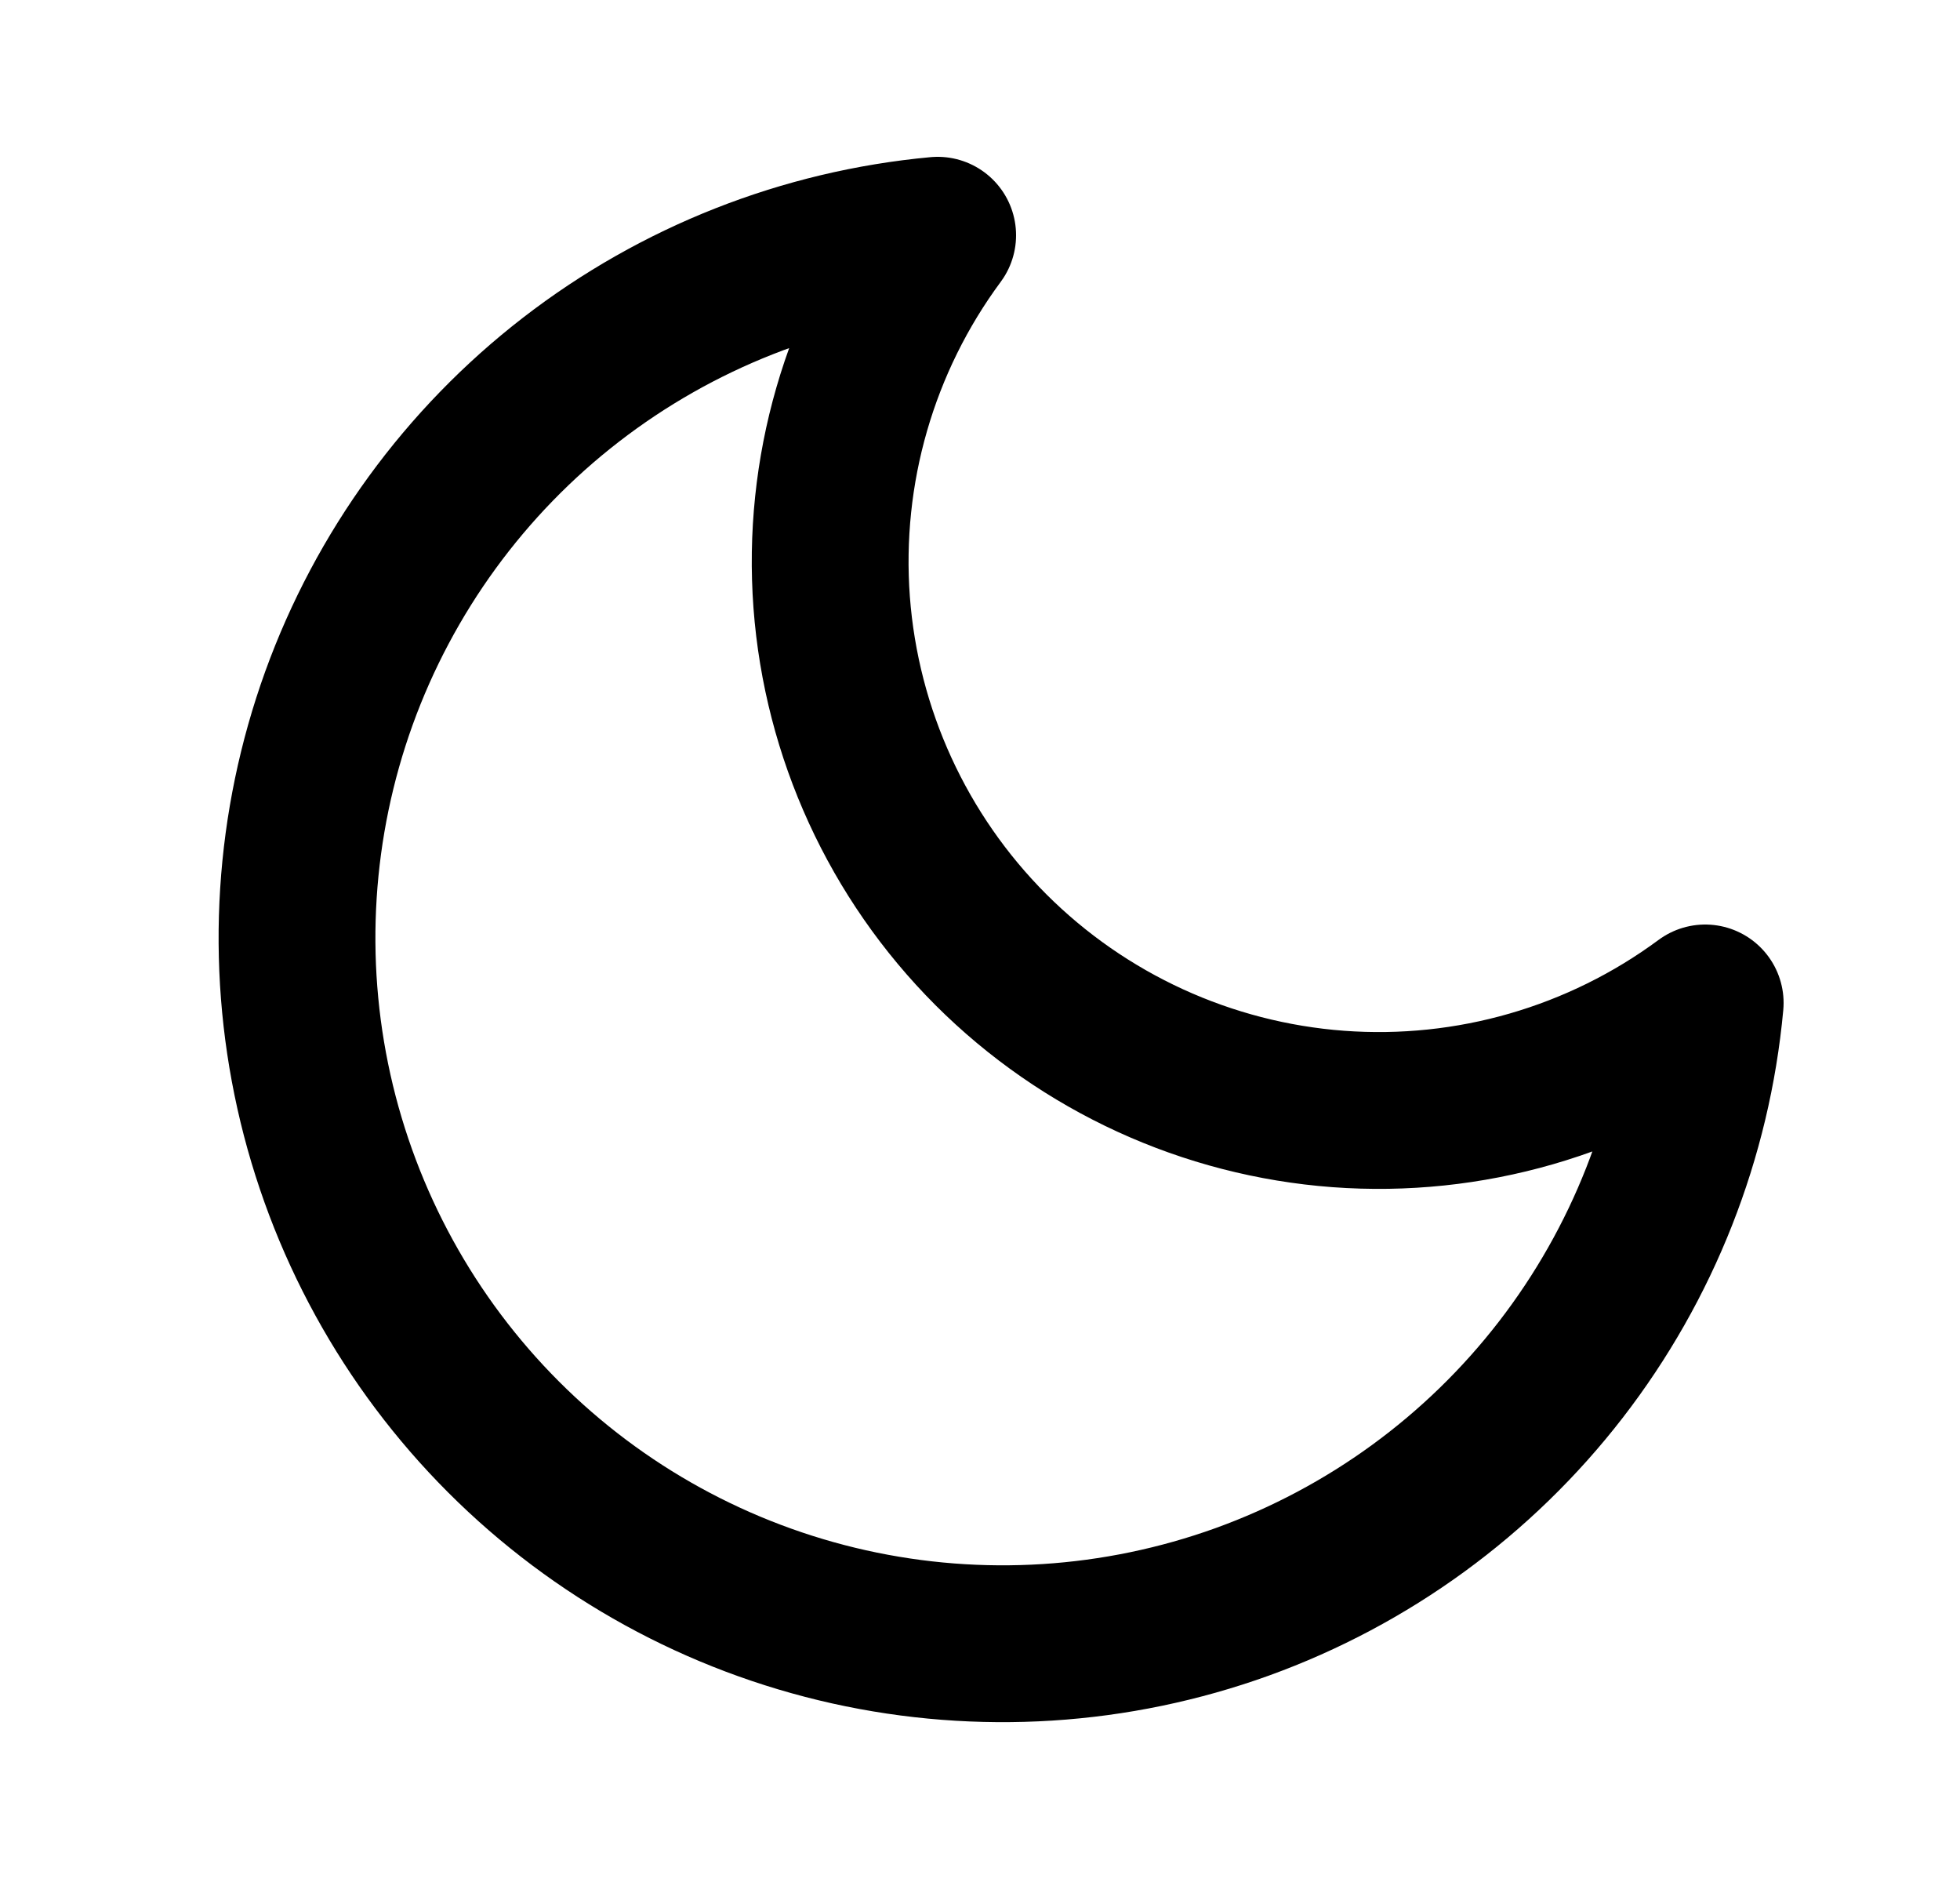
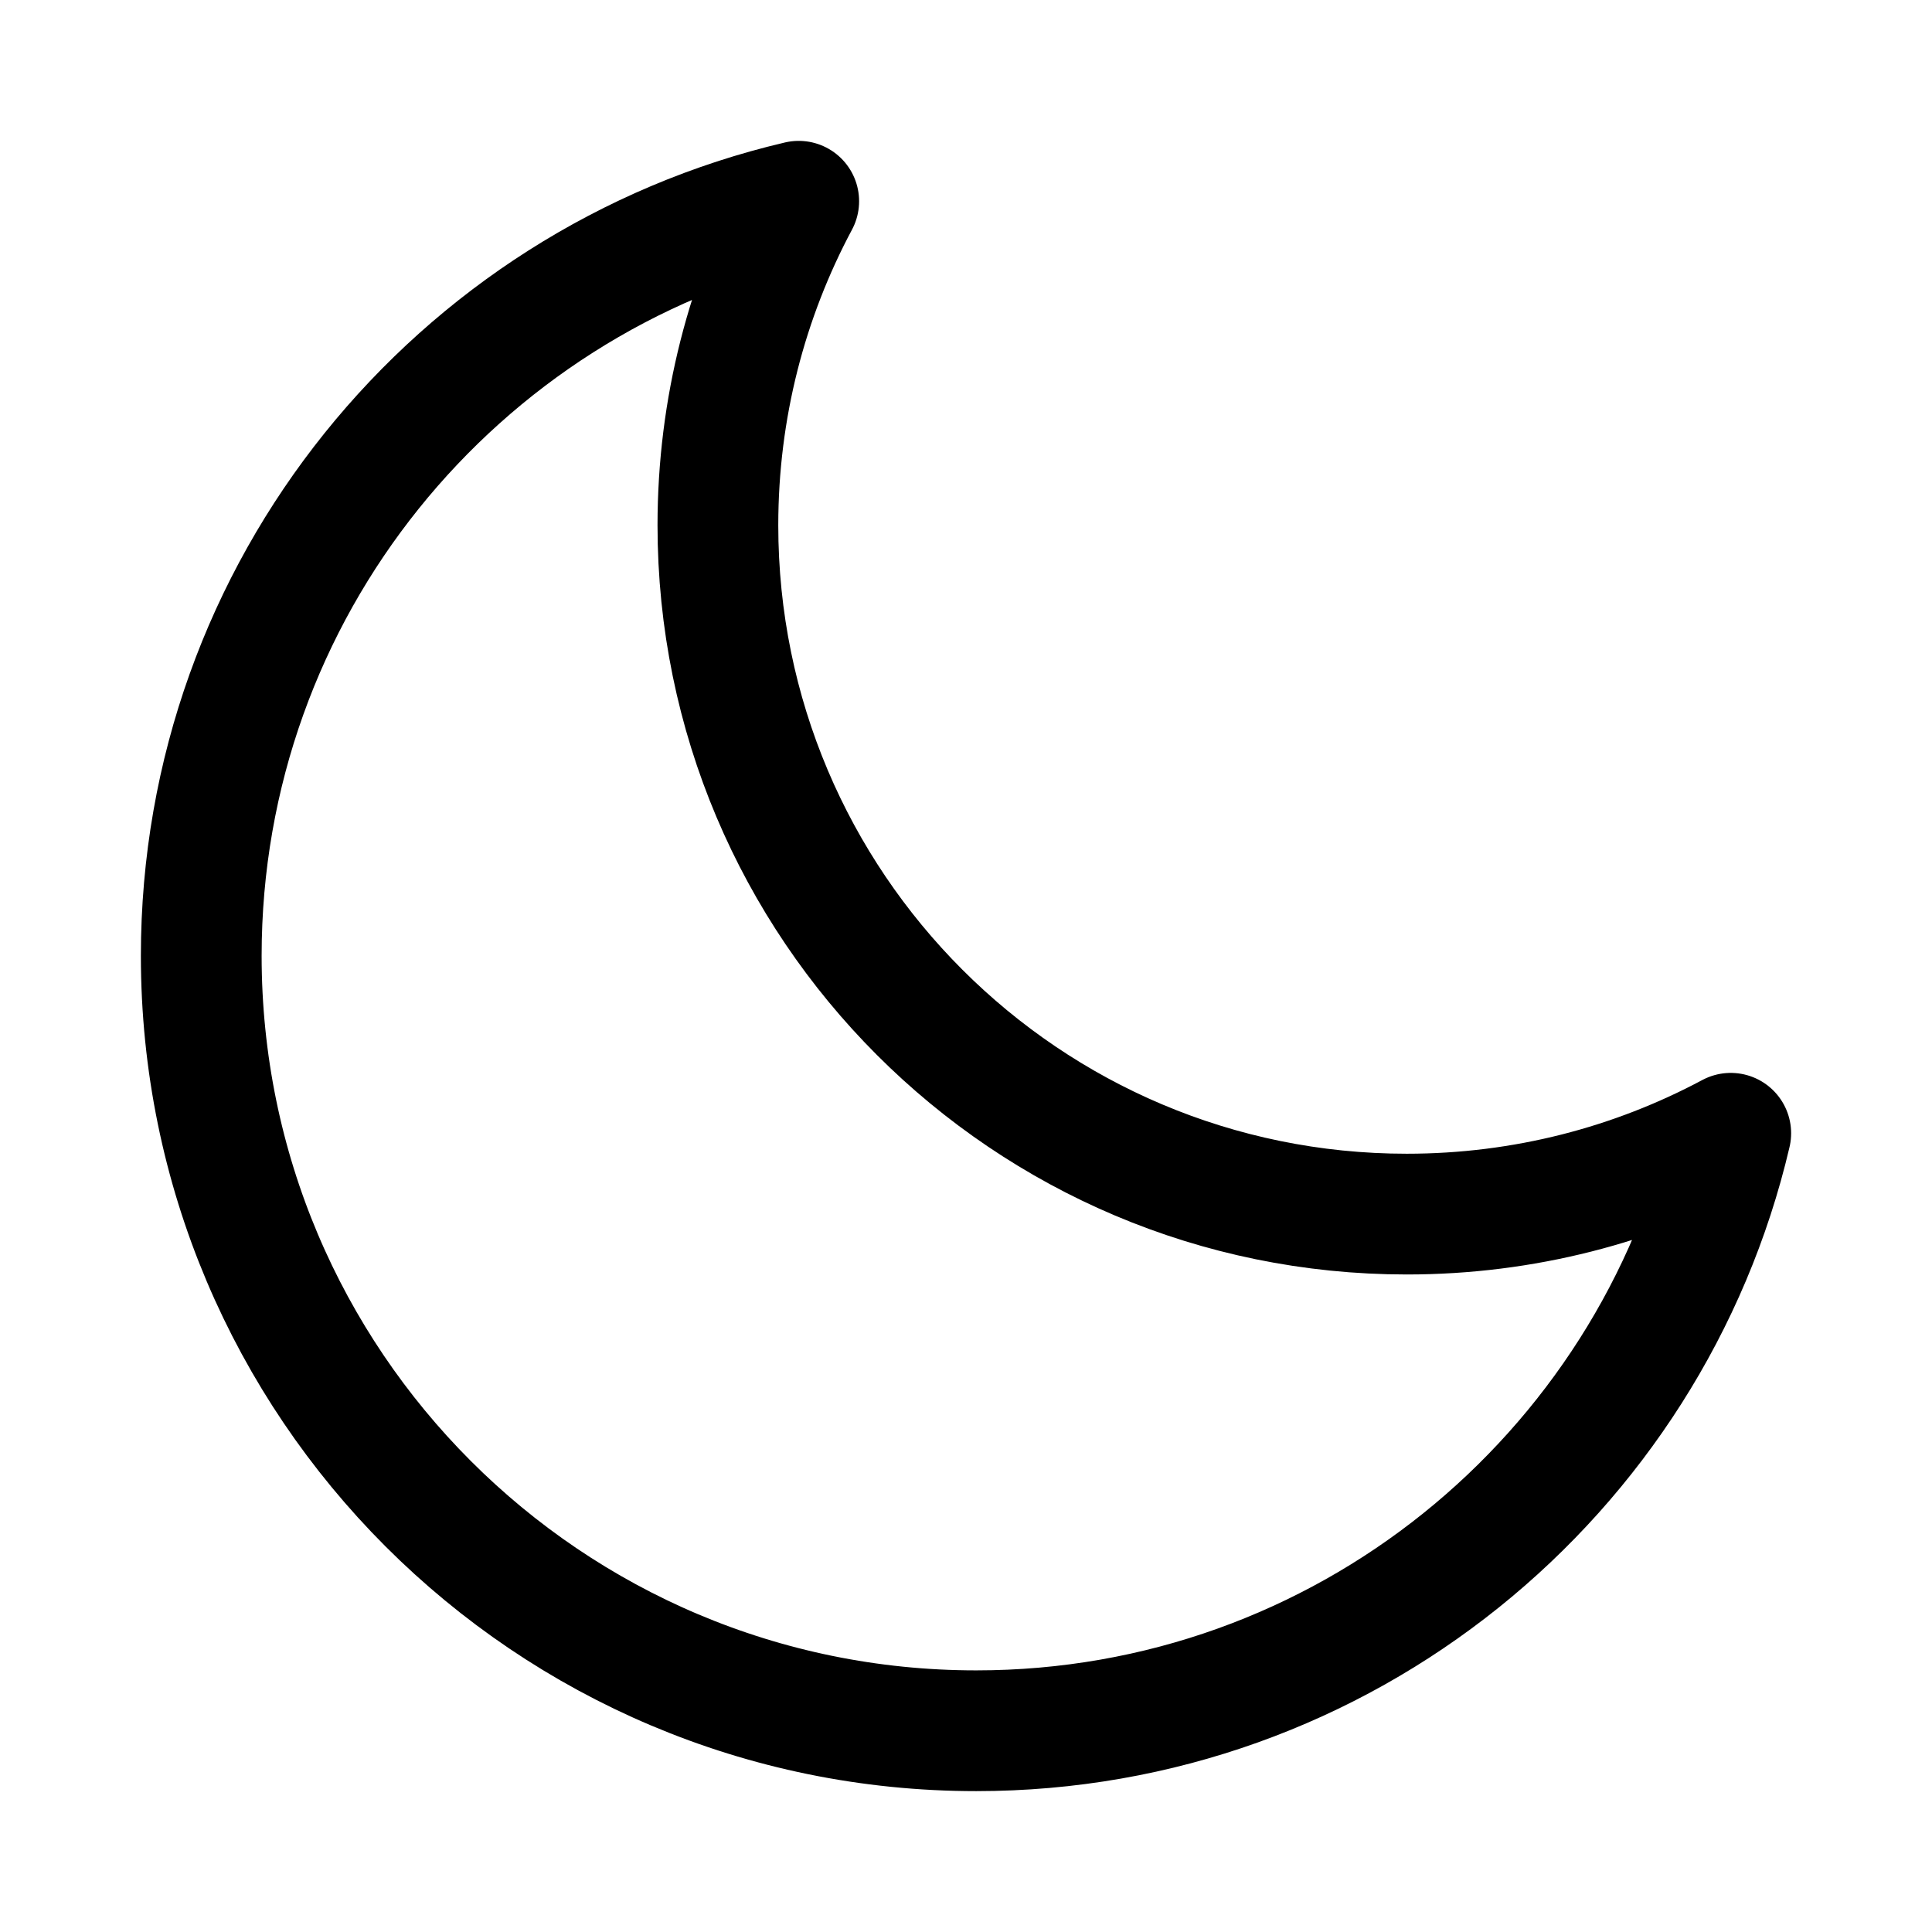
- <svg xmlns="http://www.w3.org/2000/svg" width="25" height="24" viewBox="0 0 25 24" fill="none">
-   <path d="M21.75 12.79C21.593 14.492 20.954 16.114 19.908 17.467C18.863 18.819 17.453 19.846 15.846 20.427C14.238 21.007 12.498 21.118 10.829 20.746C9.161 20.374 7.633 19.535 6.424 18.326C5.215 17.117 4.376 15.589 4.004 13.921C3.632 12.252 3.743 10.512 4.323 8.904C4.904 7.297 5.931 5.887 7.283 4.842C8.636 3.796 10.258 3.157 11.96 3C10.963 4.348 10.484 6.009 10.608 7.681C10.733 9.353 11.454 10.925 12.639 12.111C13.825 13.296 15.396 14.017 17.069 14.142C18.741 14.266 20.402 13.787 21.75 12.79Z" stroke="currentColor" stroke-width="2" stroke-linecap="round" stroke-linejoin="round" />
+ <svg xmlns="http://www.w3.org/2000/svg" width="24" height="24" viewBox="0 0 24 24" fill="none">
+   <path d="M21.5 14.078C20.3 14.719 18.93 15.082 17.475 15.082C12.749 15.082 8.918 11.251 8.918 6.525C8.918 5.07 9.281 3.7 9.922 2.5C5.668 3.497 2.5 7.315 2.5 11.873C2.5 17.19 6.81 21.5 12.127 21.5C16.685 21.5 20.503 18.332 21.5 14.078Z" stroke="currentColor" stroke-width="1.5" stroke-linecap="round" stroke-linejoin="round" />
</svg>
